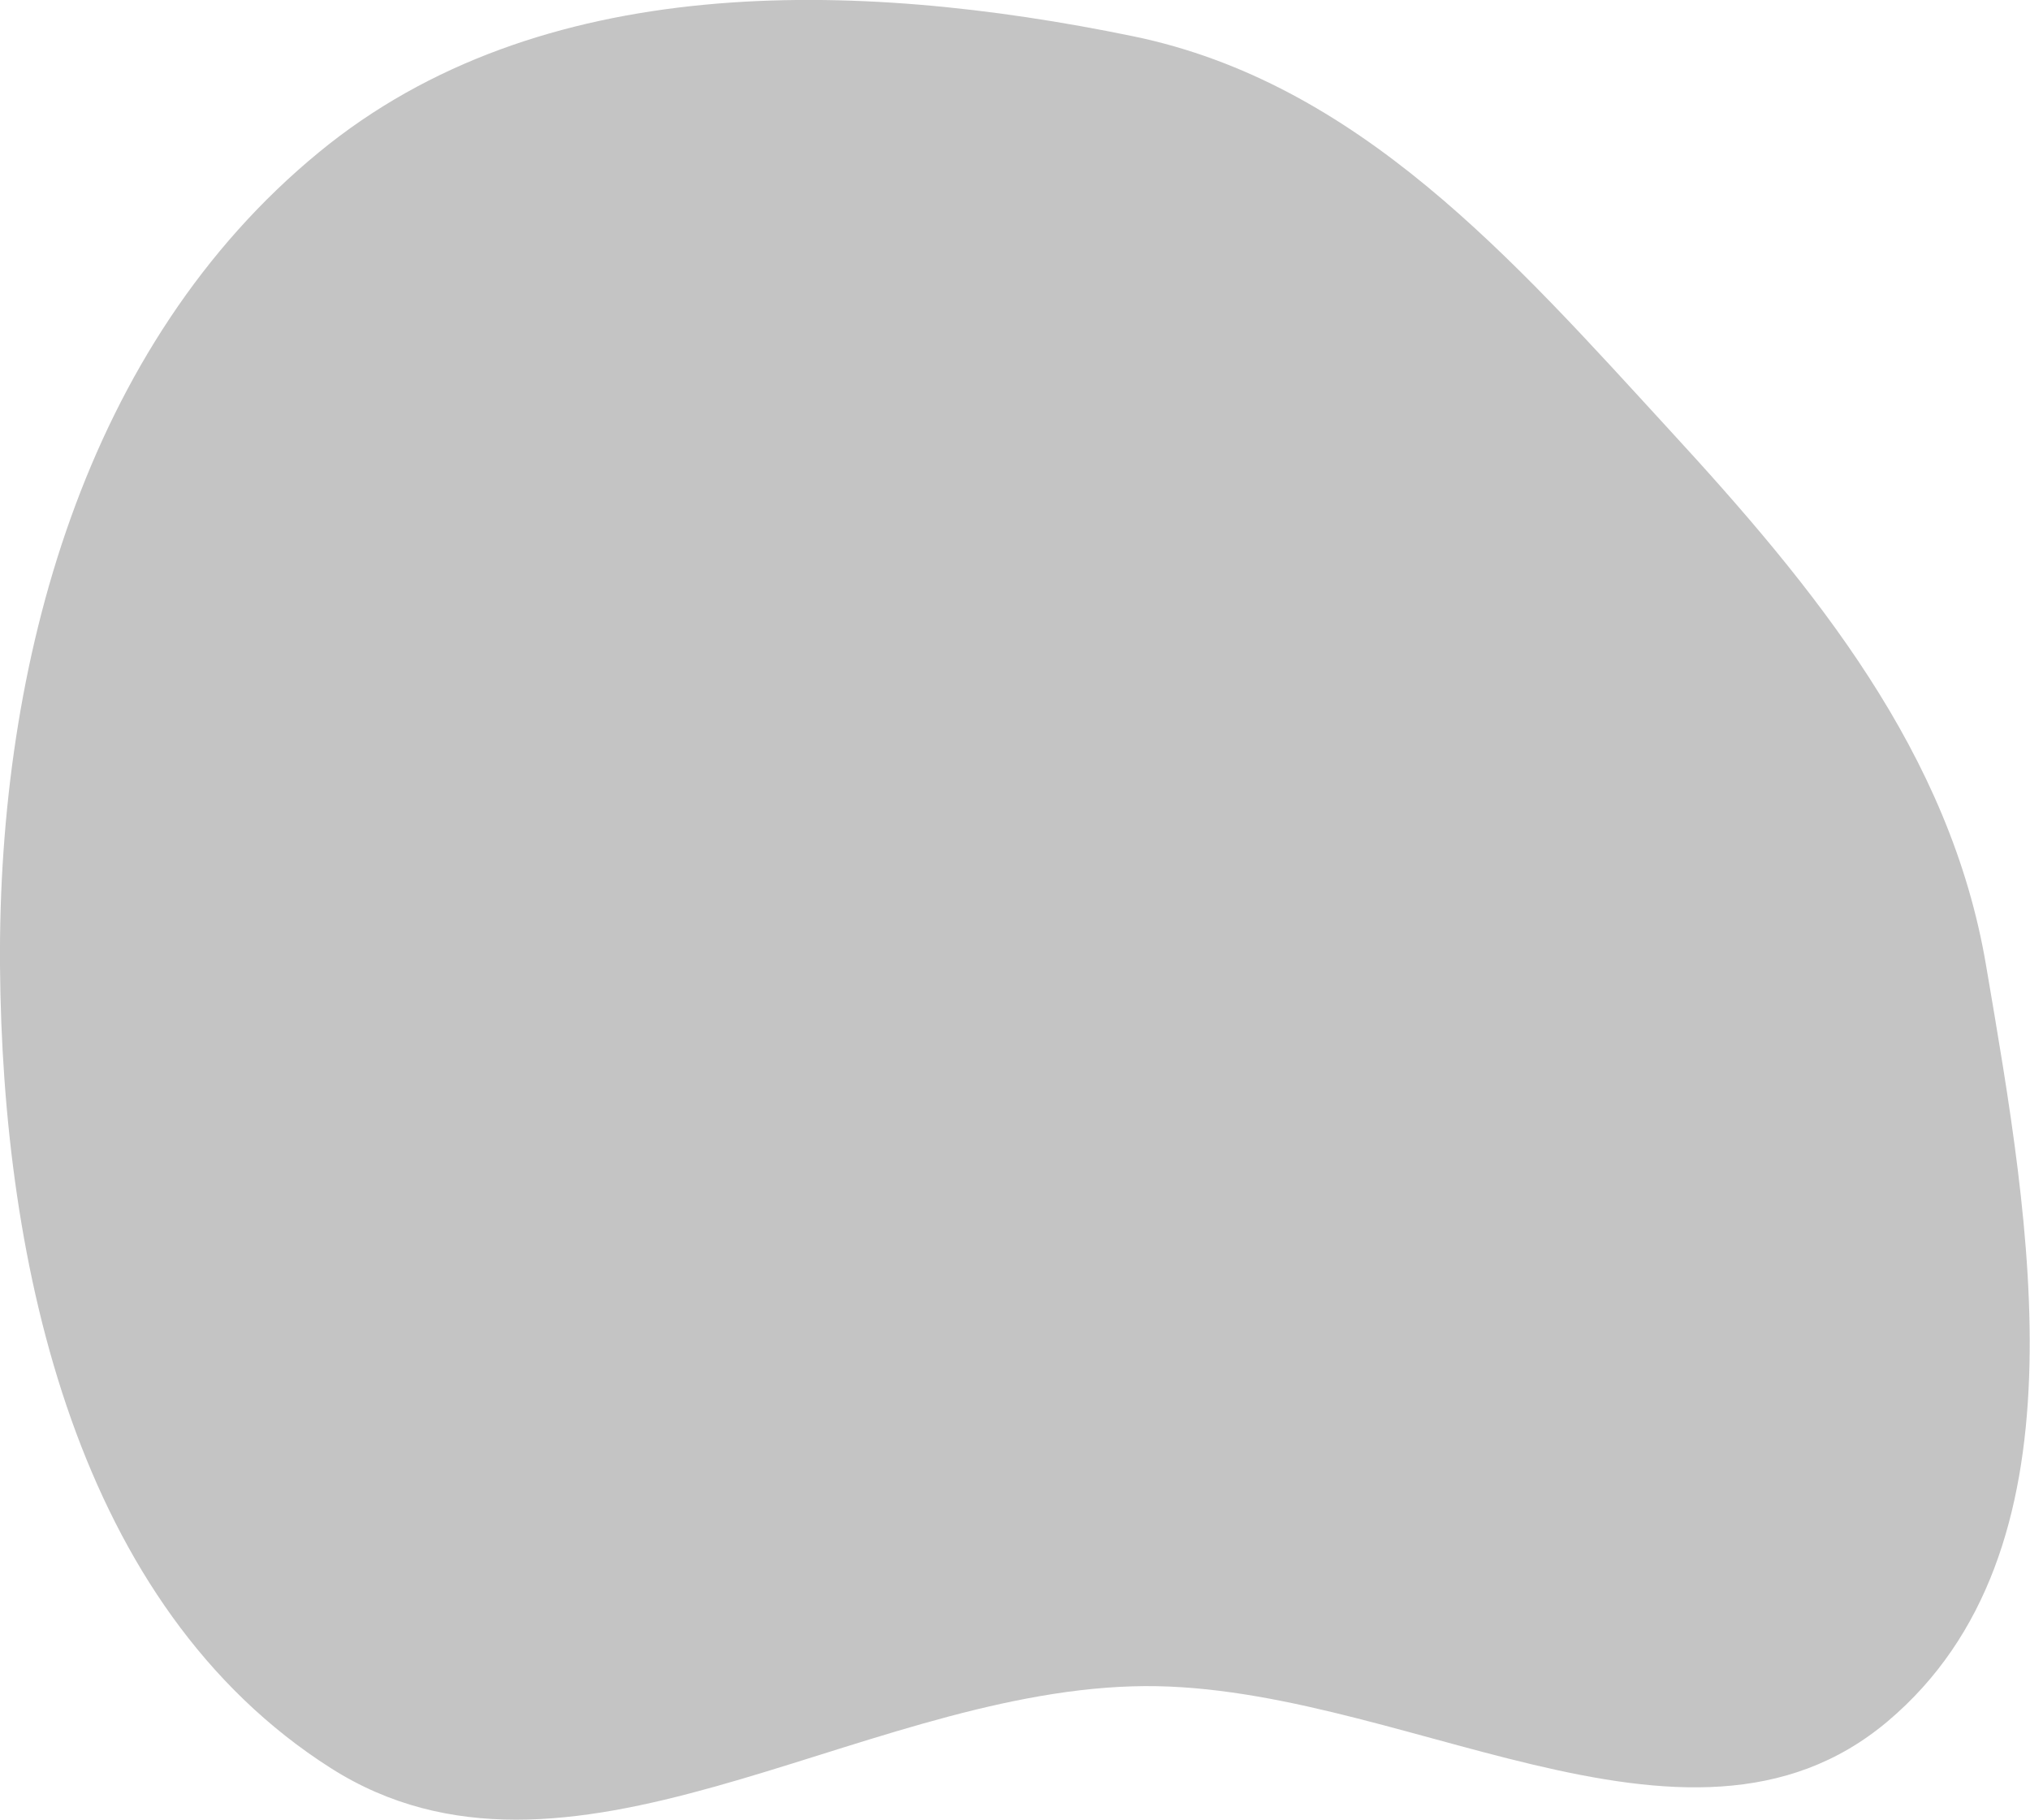
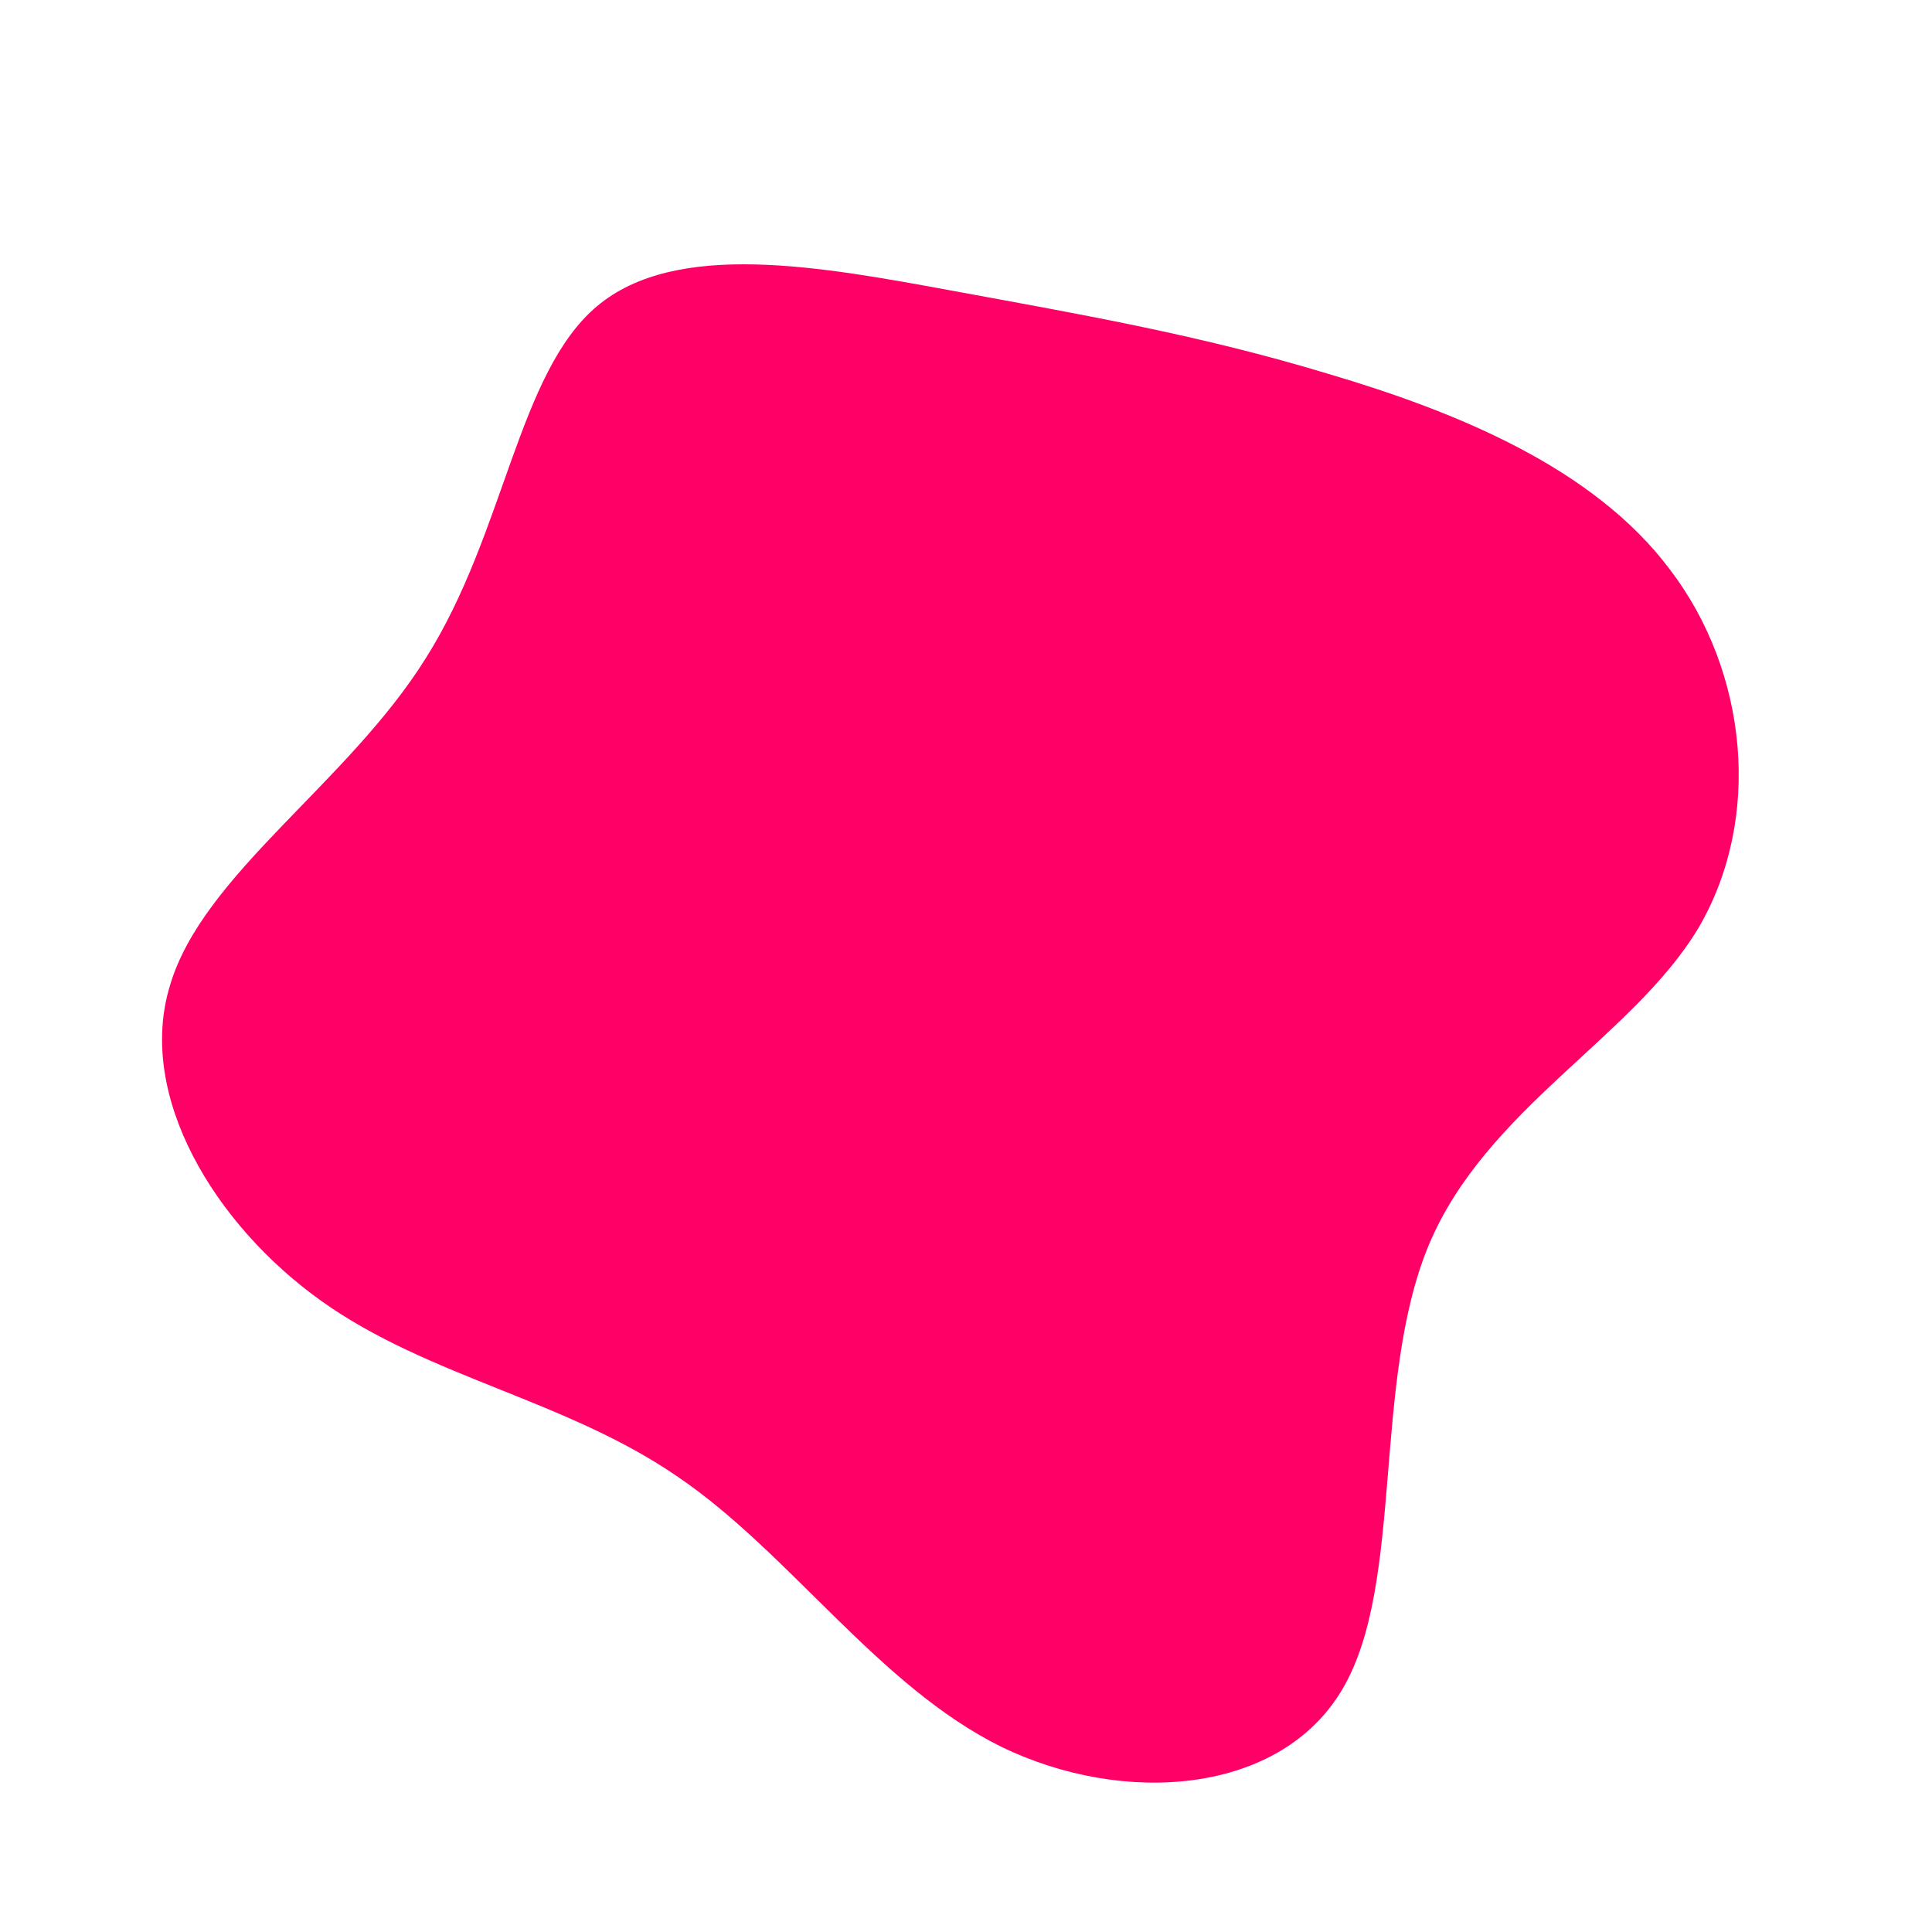
- <svg xmlns="http://www.w3.org/2000/svg" viewBox="0 0 140.88 126.26">
-   <defs>
-     <style>.cls-1{fill:#c4c4c4;fill-rule:evenodd;}</style>
-   </defs>
-   <g id="Layer_2" data-name="Layer 2">
-     <g id="Layer_1-2" data-name="Layer 1">
-       <path class="cls-1" d="M78.61,2.51C94.28,5.73,105,18,115.84,29.81c10.13,11,19.52,22.45,22,37.23,3.06,18,7.16,40.6-6.84,52.4s-34.24-3-52.41-2.43c-19.37.58-39.29,16.07-55.64,5.67C5.37,111.49.16,87.9,0,67-.15,46,5.89,23.9,22.14,10.56,37.41-2,59.25-1.47,78.61,2.51Z" />
-     </g>
-   </g>
+ <svg xmlns="http://www.w3.org/2000/svg" viewBox="0 0 200 200">
+   <path fill="#FF0066" d="M37.5,-61.3C50.7,-57.4,65,-51.6,72.9,-41C80.9,-30.5,82.5,-15.3,75.8,-3.9C69,7.4,53.8,14.8,47.9,28.9C42,43.1,45.4,63.9,39,74.8C32.6,85.8,16.3,87,3.6,80.8C-9.1,74.5,-18.2,60.8,-29.8,52.9C-41.4,44.9,-55.6,42.6,-66.7,34.7C-77.8,26.8,-85.9,13.4,-82.4,2C-79,-9.5,-64,-18.9,-55.9,-31.9C-47.7,-44.9,-46.4,-61.4,-38.2,-68.3C-30,-75.2,-15,-72.4,-1.4,-69.9C12.2,-67.4,24.3,-65.3,37.5,-61.3Z" transform="translate(100 100)">
+     <animate dur="10s" repeatCount="indefinite" attributeName="d" values="M37.5,-61.3C50.7,-57.4,65,-51.6,72.9,-41C80.9,-30.5,82.5,-15.3,75.8,-3.9C69,7.4,53.8,14.8,47.9,28.9C42,43.1,45.4,63.9,39,74.8C32.6,85.8,16.3,87,3.6,80.8C-9.1,74.5,-18.2,60.8,-29.8,52.9C-41.4,44.9,-55.6,42.6,-66.7,34.7C-77.8,26.8,-85.9,13.4,-82.4,2C-79,-9.5,-64,-18.9,-55.9,-31.9C-47.7,-44.9,-46.4,-61.4,-38.2,-68.3C-30,-75.2,-15,-72.4,-1.4,-69.9C12.2,-67.4,24.3,-65.3,37.5,-61.3Z;    M30,-51.6C36.2,-48.4,36.5,-34.9,46.8,-24.5C57,-14.2,77.2,-7.1,81.7,2.6C86.1,12.2,74.8,24.5,66.7,38.5C58.5,52.5,53.5,68.3,42.9,76.7C32.4,85.1,16.2,86.1,4.3,78.7C-7.7,71.3,-15.3,55.6,-21.1,44.4C-26.9,33.2,-30.8,26.6,-42.8,20C-54.9,13.3,-75.1,6.7,-79.1,-2.3C-83,-11.2,-70.6,-22.4,-60.7,-32.9C-50.9,-43.4,-43.7,-53.2,-34,-54.3C-24.3,-55.4,-12.1,-47.8,-0.1,-47.6C11.9,-47.5,23.9,-54.7,30,-51.6Z;    M30.8,-55.6C40.9,-47.6,50.6,-41.2,54.7,-32.2C58.9,-23.2,57.5,-11.6,55.8,-1C54.1,9.7,52.2,19.3,46.7,26.1C41.3,32.9,32.4,36.7,24,41.1C15.6,45.6,7.8,50.5,-4.1,57.5C-15.9,64.5,-31.8,73.6,-42.4,70.5C-52.9,67.3,-58.1,51.9,-56.6,38.1C-55.2,24.3,-47.2,12.2,-46.5,0.4C-45.8,-11.4,-52.5,-22.7,-49.8,-29.4C-47.1,-36,-35,-37.9,-25.2,-46C-15.3,-54.1,-7.7,-68.3,1.4,-70.7C10.4,-73,20.8,-63.5,30.8,-55.6Z;      M37.5,-61.3C50.7,-57.4,65,-51.6,72.9,-41C80.9,-30.5,82.5,-15.3,75.8,-3.9C69,7.4,53.8,14.8,47.9,28.9C42,43.1,45.4,63.9,39,74.8C32.6,85.8,16.3,87,3.6,80.8C-9.1,74.5,-18.2,60.8,-29.8,52.9C-41.4,44.9,-55.6,42.6,-66.7,34.7C-77.8,26.8,-85.9,13.4,-82.4,2C-79,-9.5,-64,-18.9,-55.9,-31.9C-47.7,-44.9,-46.4,-61.4,-38.2,-68.3C-30,-75.2,-15,-72.4,-1.4,-69.9C12.2,-67.4,24.3,-65.3,37.5,-61.3Z;" fill="freeze" calcMode="spline" keySplines="0.4 0 0.2 1; 0.4 0 0.2 1; 0.4 0 0.2 1" />
+     <animateTransform attributeType="xml" attributeName="transform" type="rotate" from="360 0 0" to="0 0 0" dur="25s" additive="sum" repeatCount="indefinite" />
+   </path>
</svg>
